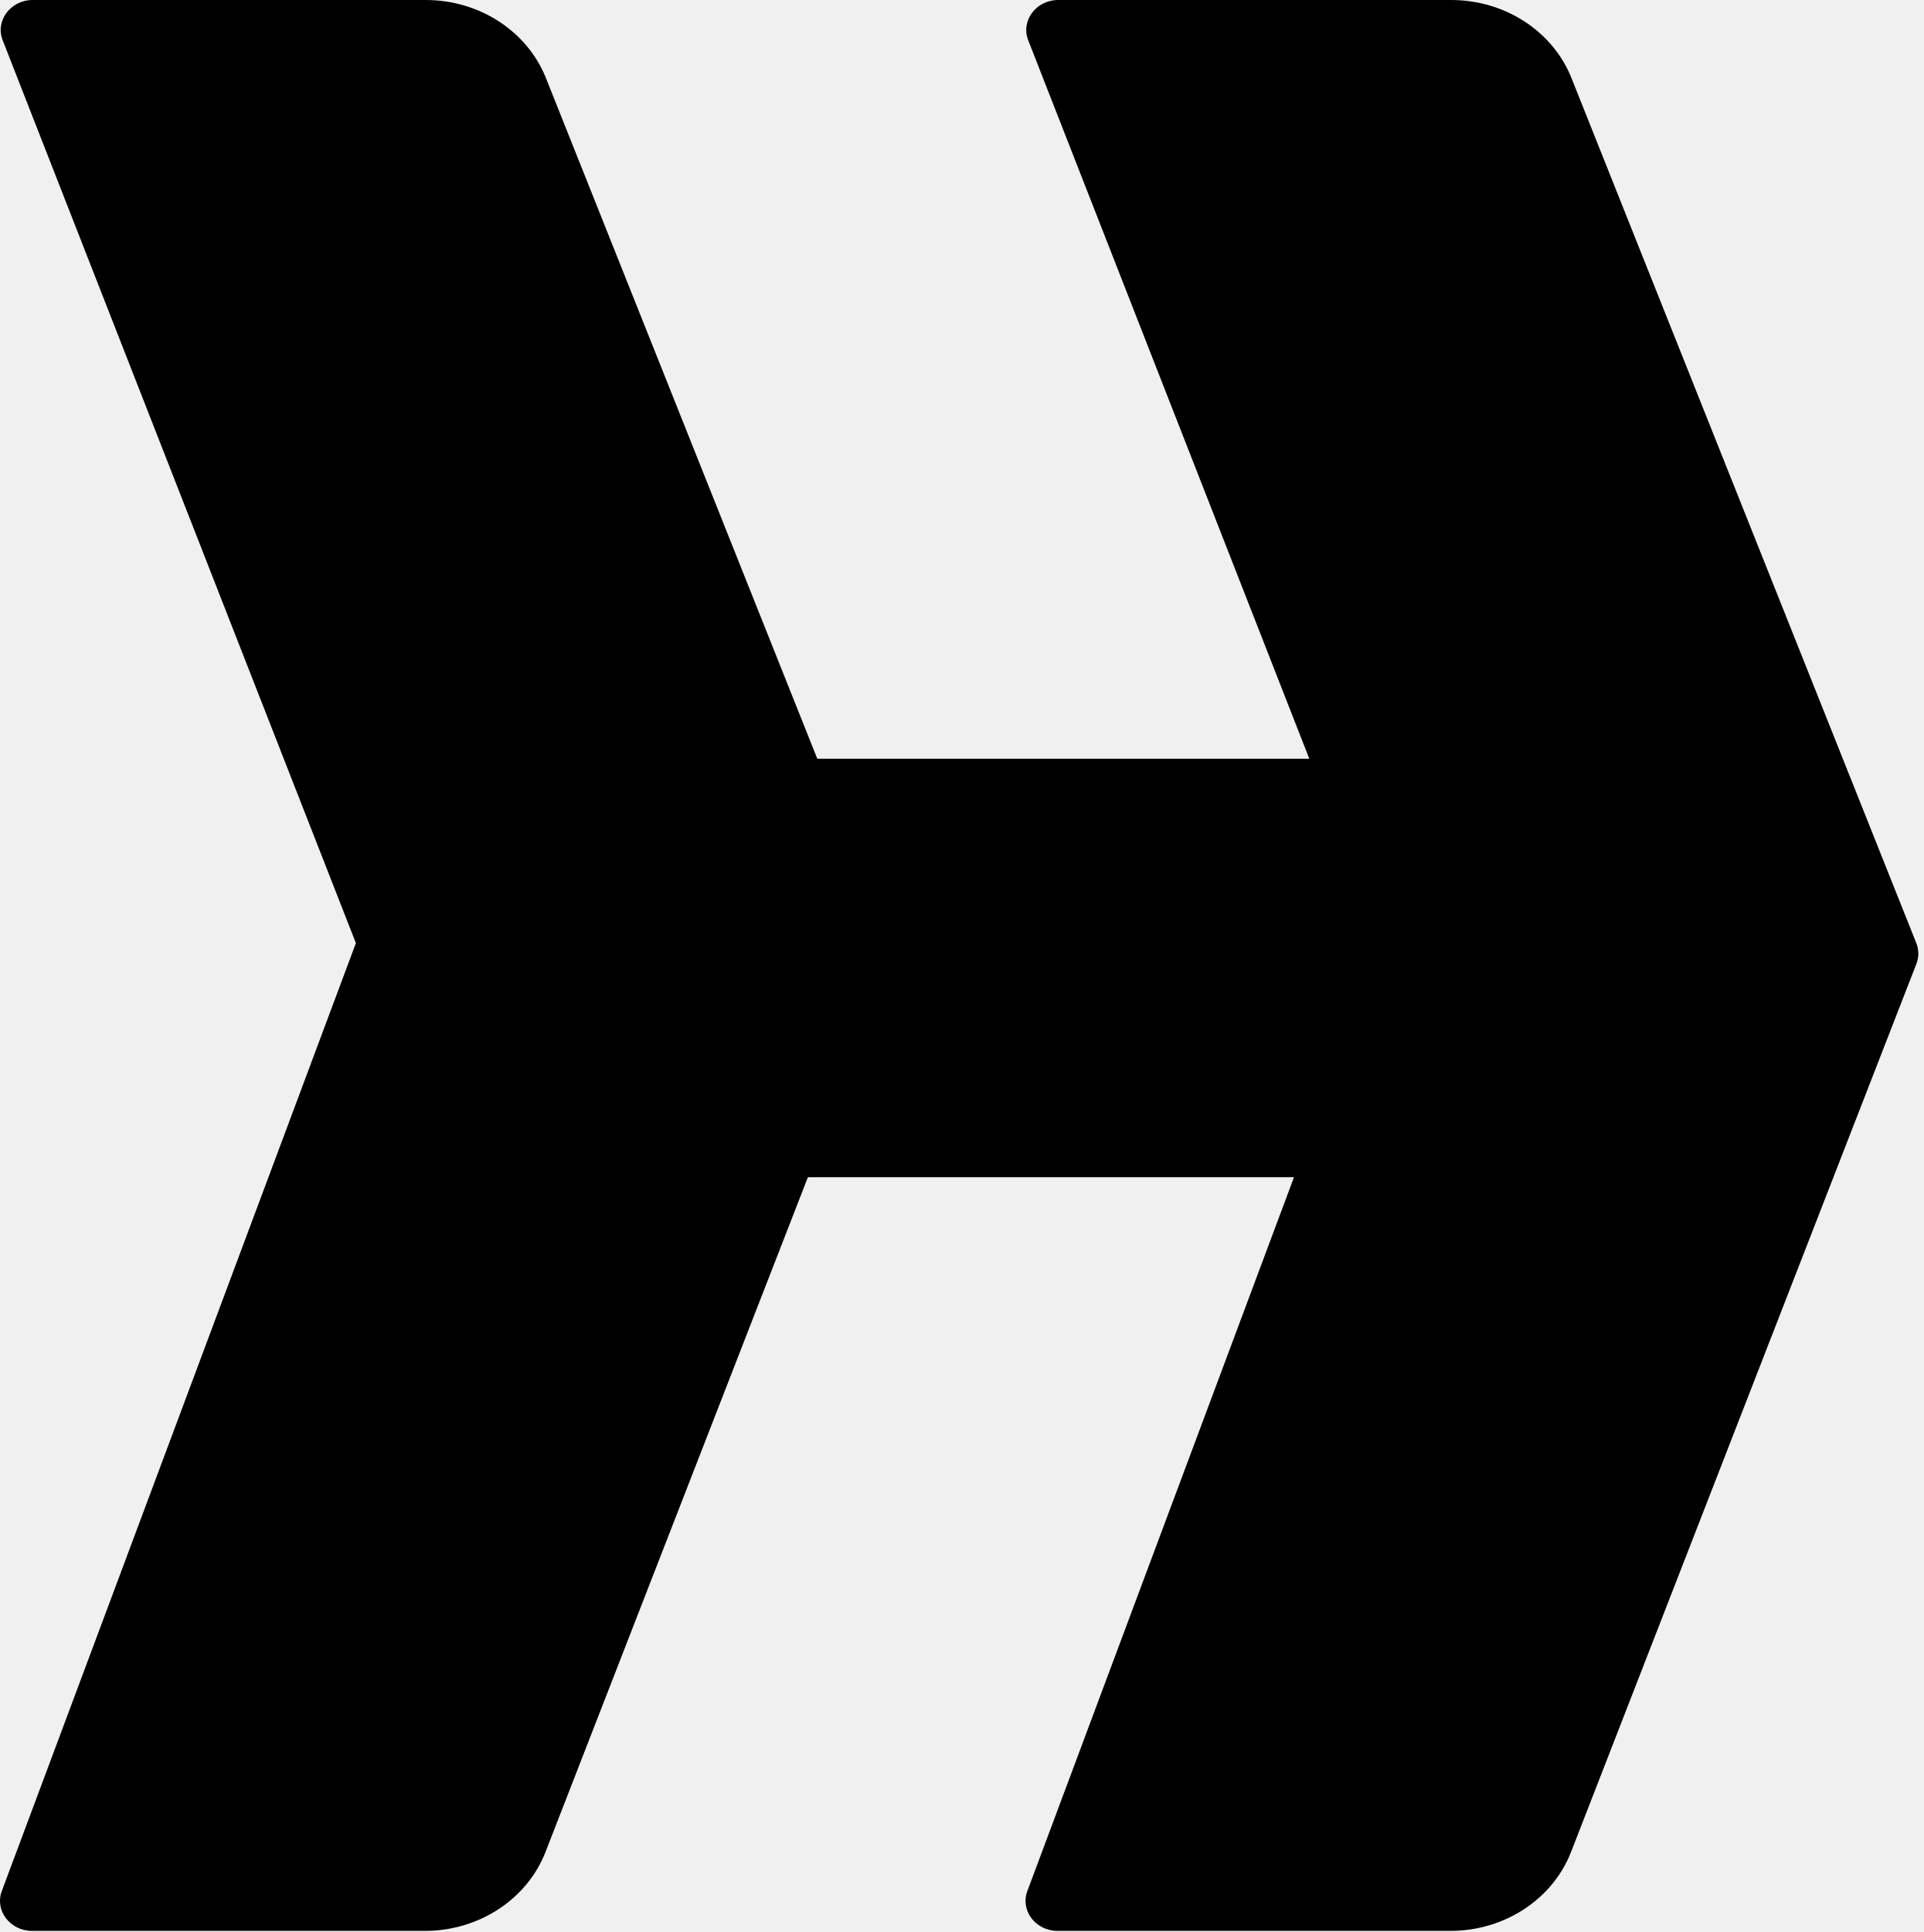
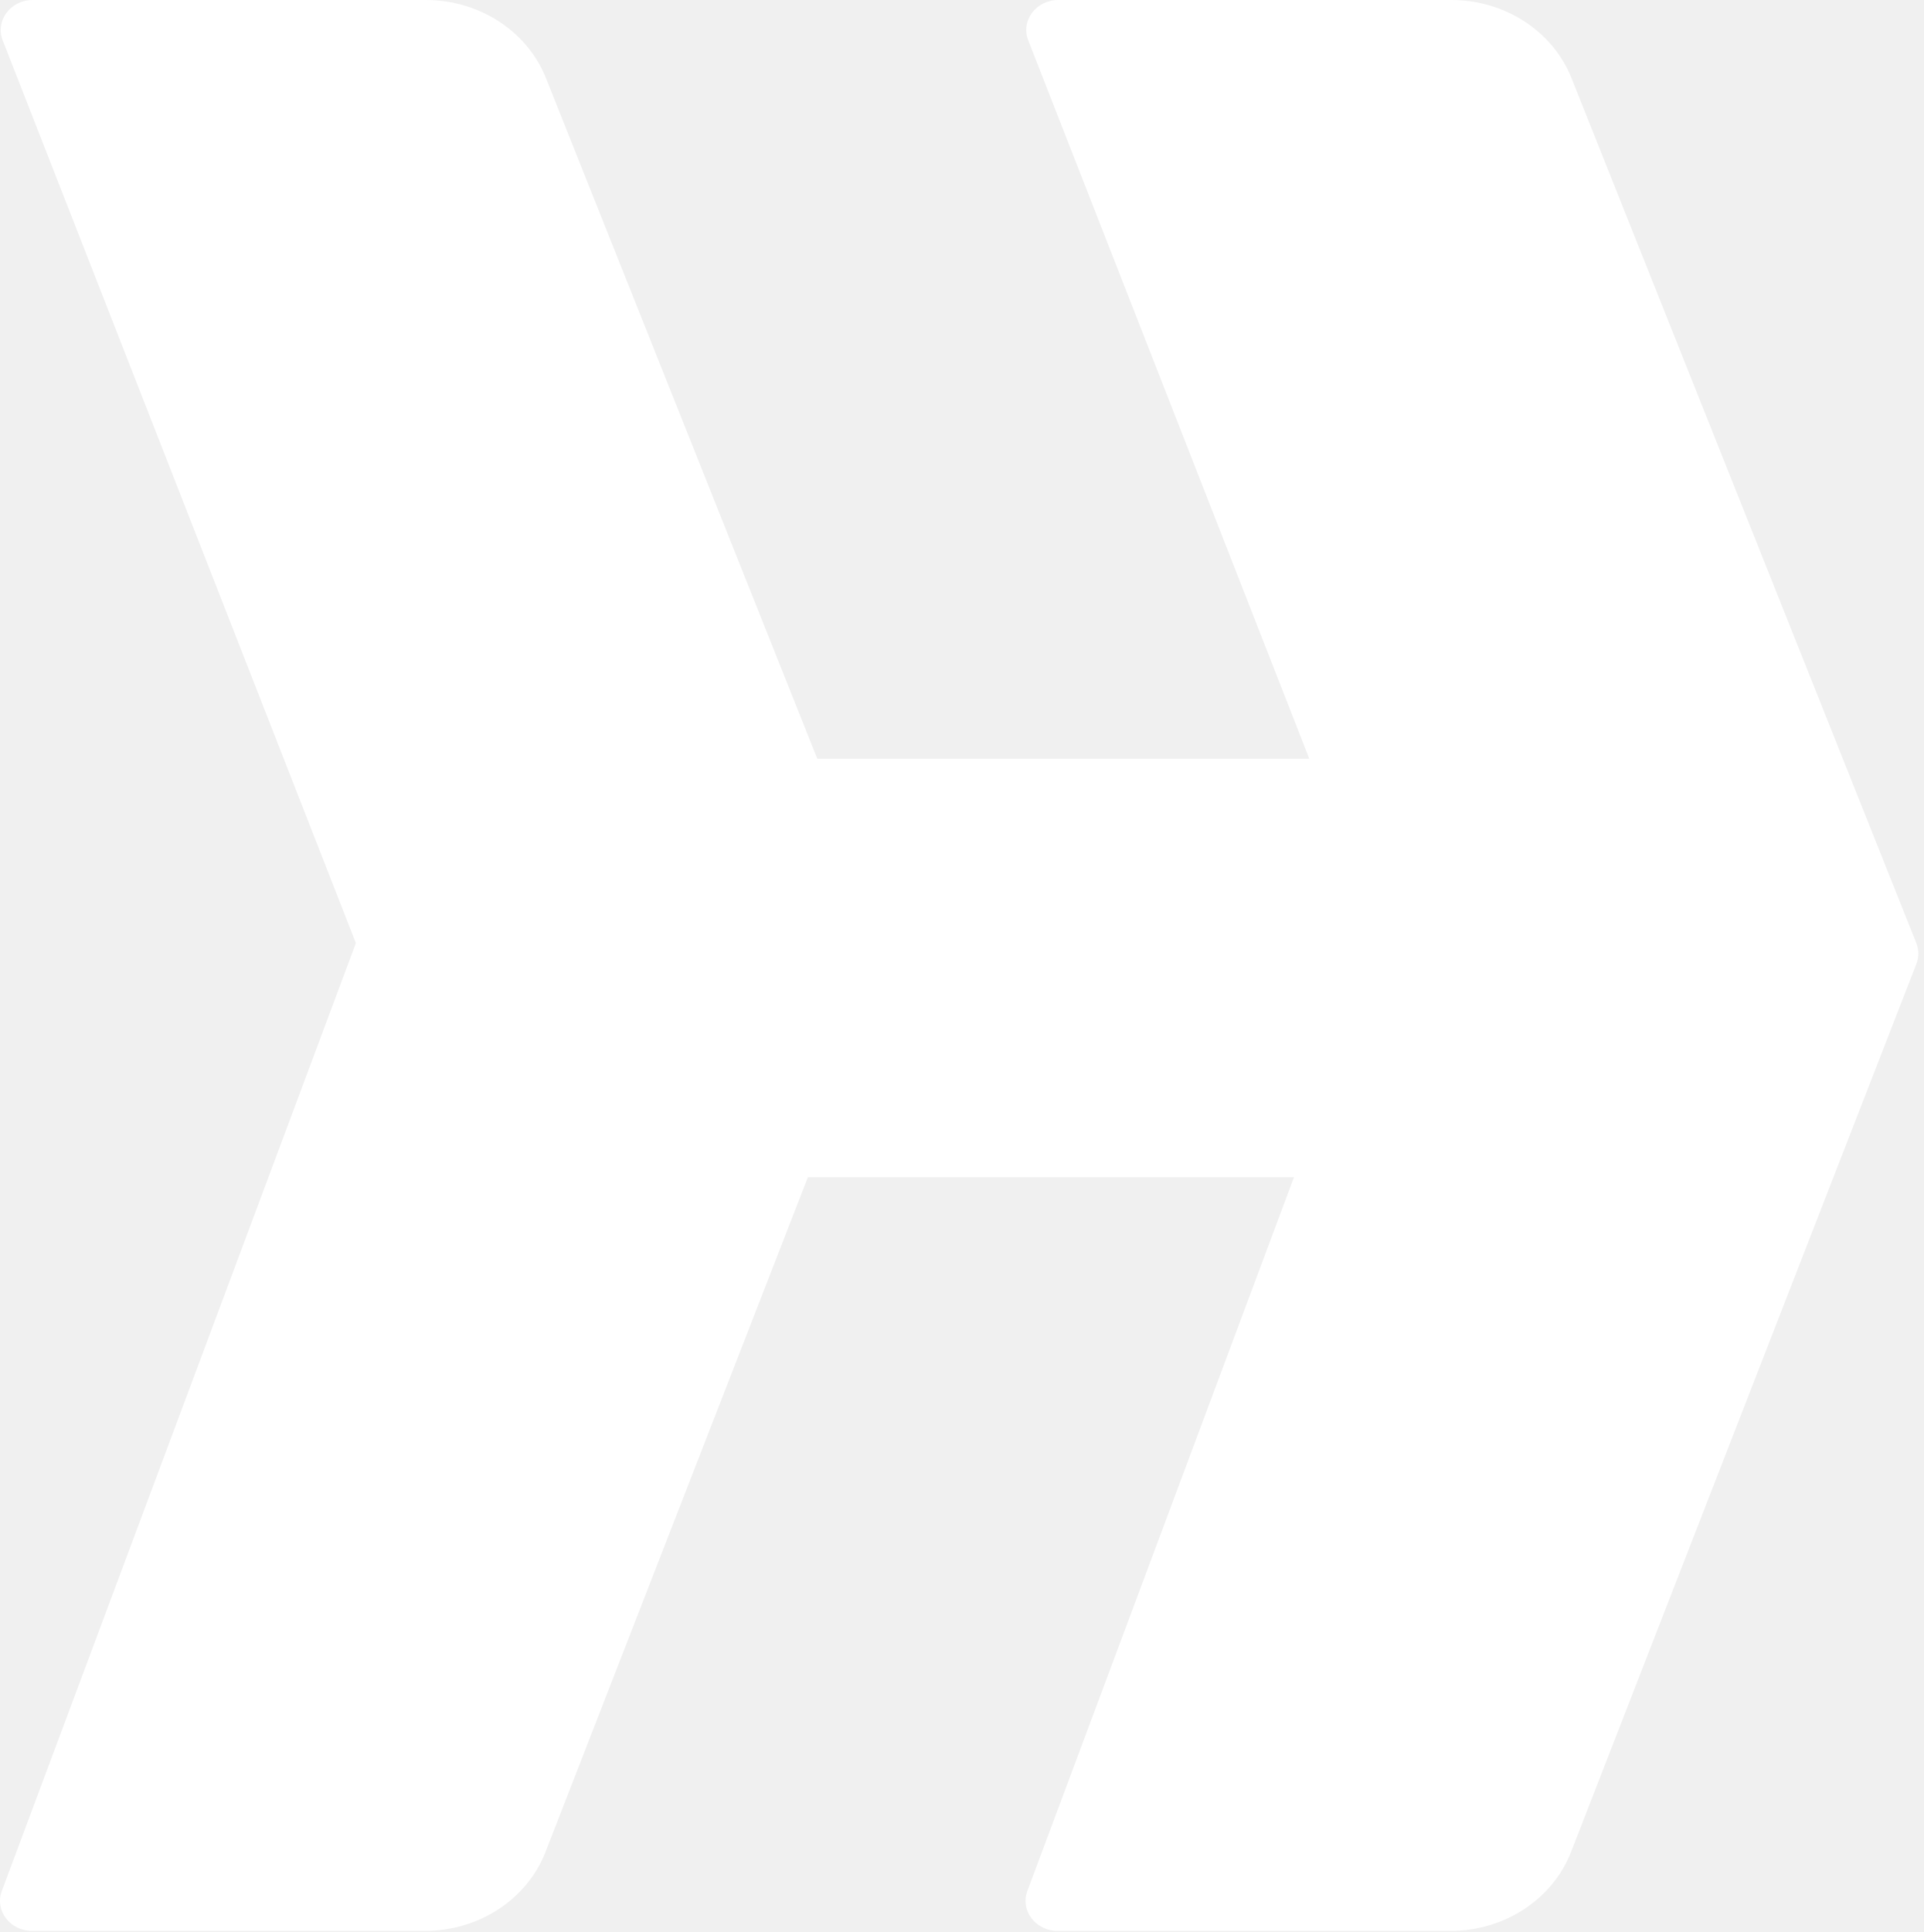
<svg xmlns="http://www.w3.org/2000/svg" width="492" height="494" viewBox="0 0 492 494" fill="none">
-   <path d="M270.652 0H371.119C384.826 0 397.089 7.959 401.874 19.961L490.058 241.148C490.739 242.854 490.747 244.731 490.081 246.443L489.587 247.714L489.582 247.726L401.769 473.524C397.054 485.646 384.726 493.716 370.923 493.716H270.471C264.822 493.716 260.862 488.506 262.724 483.523L353.271 241.148L262.946 10.299C260.989 5.297 264.952 0 270.652 0Z" fill="black" />
-   <path d="M8.393 0H108.86C122.567 0 134.83 7.959 139.614 19.961L227.799 241.148C228.479 242.854 228.487 244.731 227.822 246.443L227.327 247.714L227.322 247.726L139.509 473.524C134.795 485.646 122.467 493.716 108.664 493.716H8.211C2.563 493.716 -1.397 488.506 0.465 483.523L91.012 241.148L0.687 10.299C-1.27 5.297 2.693 0 8.393 0Z" fill="black" />
-   <path d="M338.826 194H197V301H338.826L362 245.971L338.826 194Z" fill="black" />
+   <path d="M270.652 0H371.119C384.826 0 397.089 7.959 401.874 19.961L490.058 241.148C490.739 242.854 490.747 244.731 490.081 246.443L489.587 247.714L489.582 247.726L401.769 473.524C397.054 485.646 384.726 493.716 370.923 493.716H270.471C264.822 493.716 260.862 488.506 262.724 483.523L353.271 241.148L262.946 10.299C260.989 5.297 264.952 0 270.652 0Z" fill="white" />
+   <path d="M8.393 0H108.86C122.567 0 134.83 7.959 139.614 19.961L227.799 241.148C228.479 242.854 228.487 244.731 227.822 246.443L227.327 247.714L227.322 247.726L139.509 473.524C134.795 485.646 122.467 493.716 108.664 493.716H8.211C2.563 493.716 -1.397 488.506 0.465 483.523L91.012 241.148L0.687 10.299C-1.27 5.297 2.693 0 8.393 0Z" fill="white" />
+   <path d="M338.826 194H197V301H338.826L362 245.971L338.826 194Z" fill="white" />
</svg>
